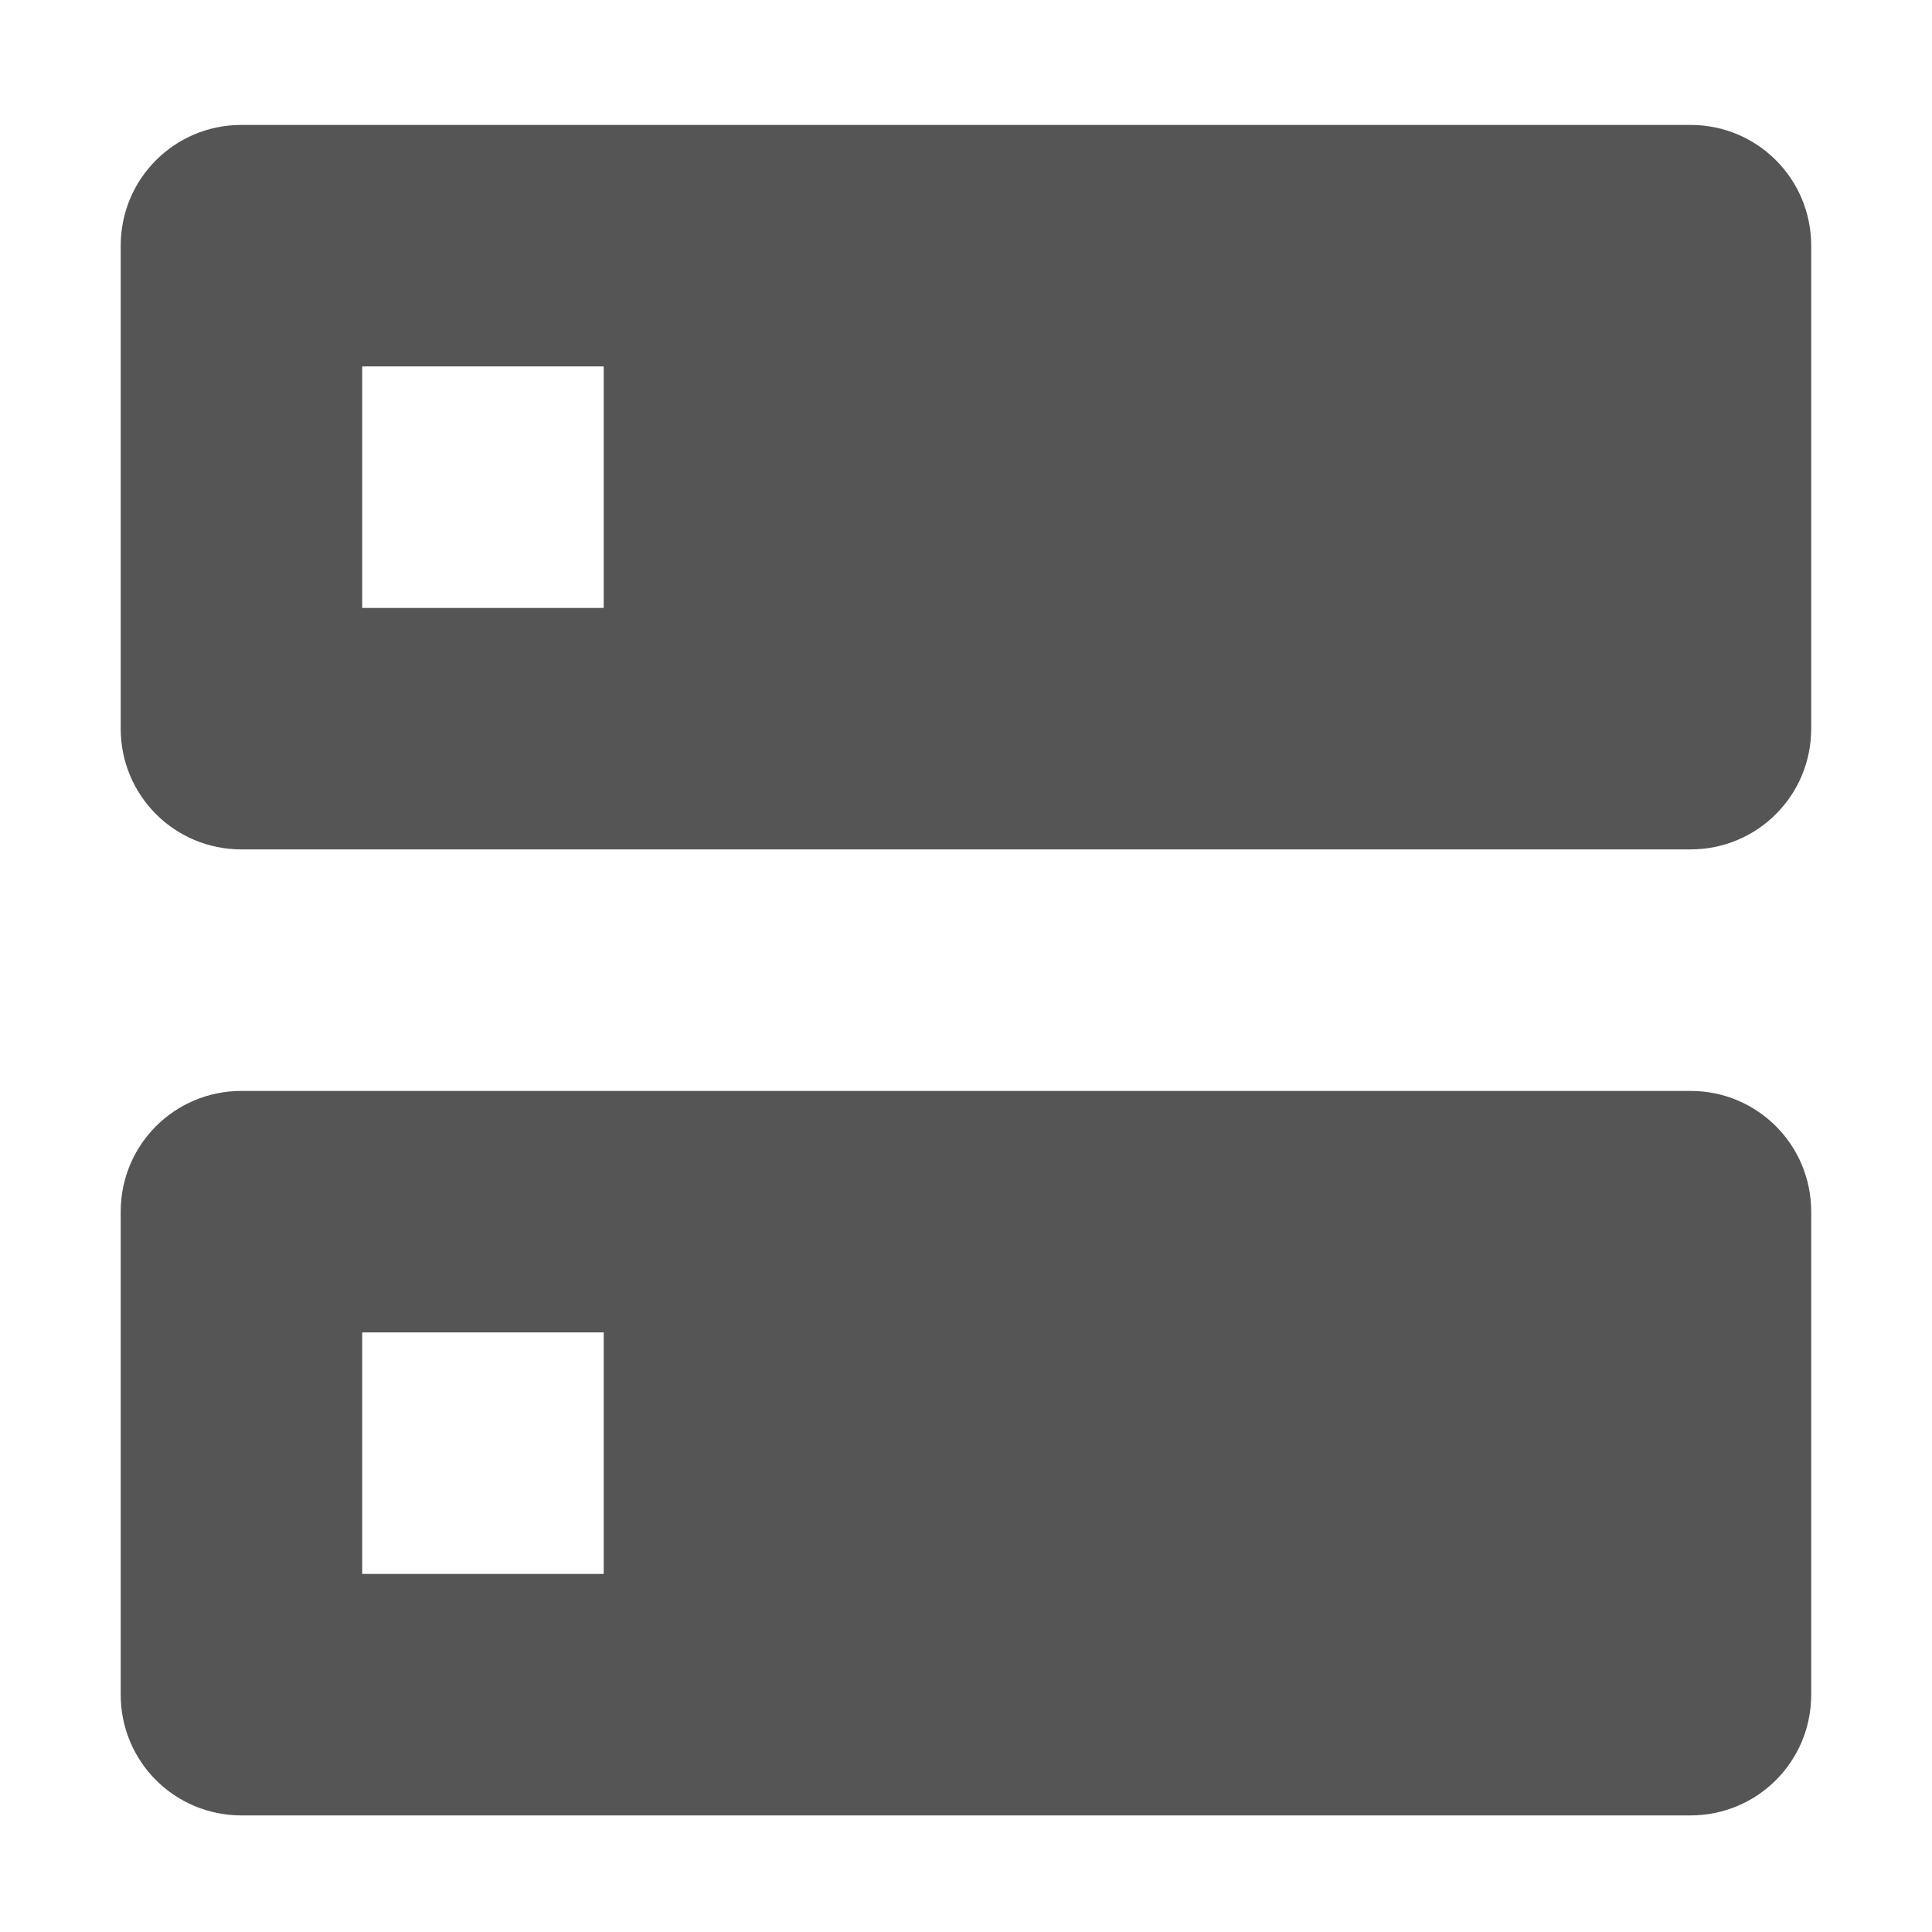
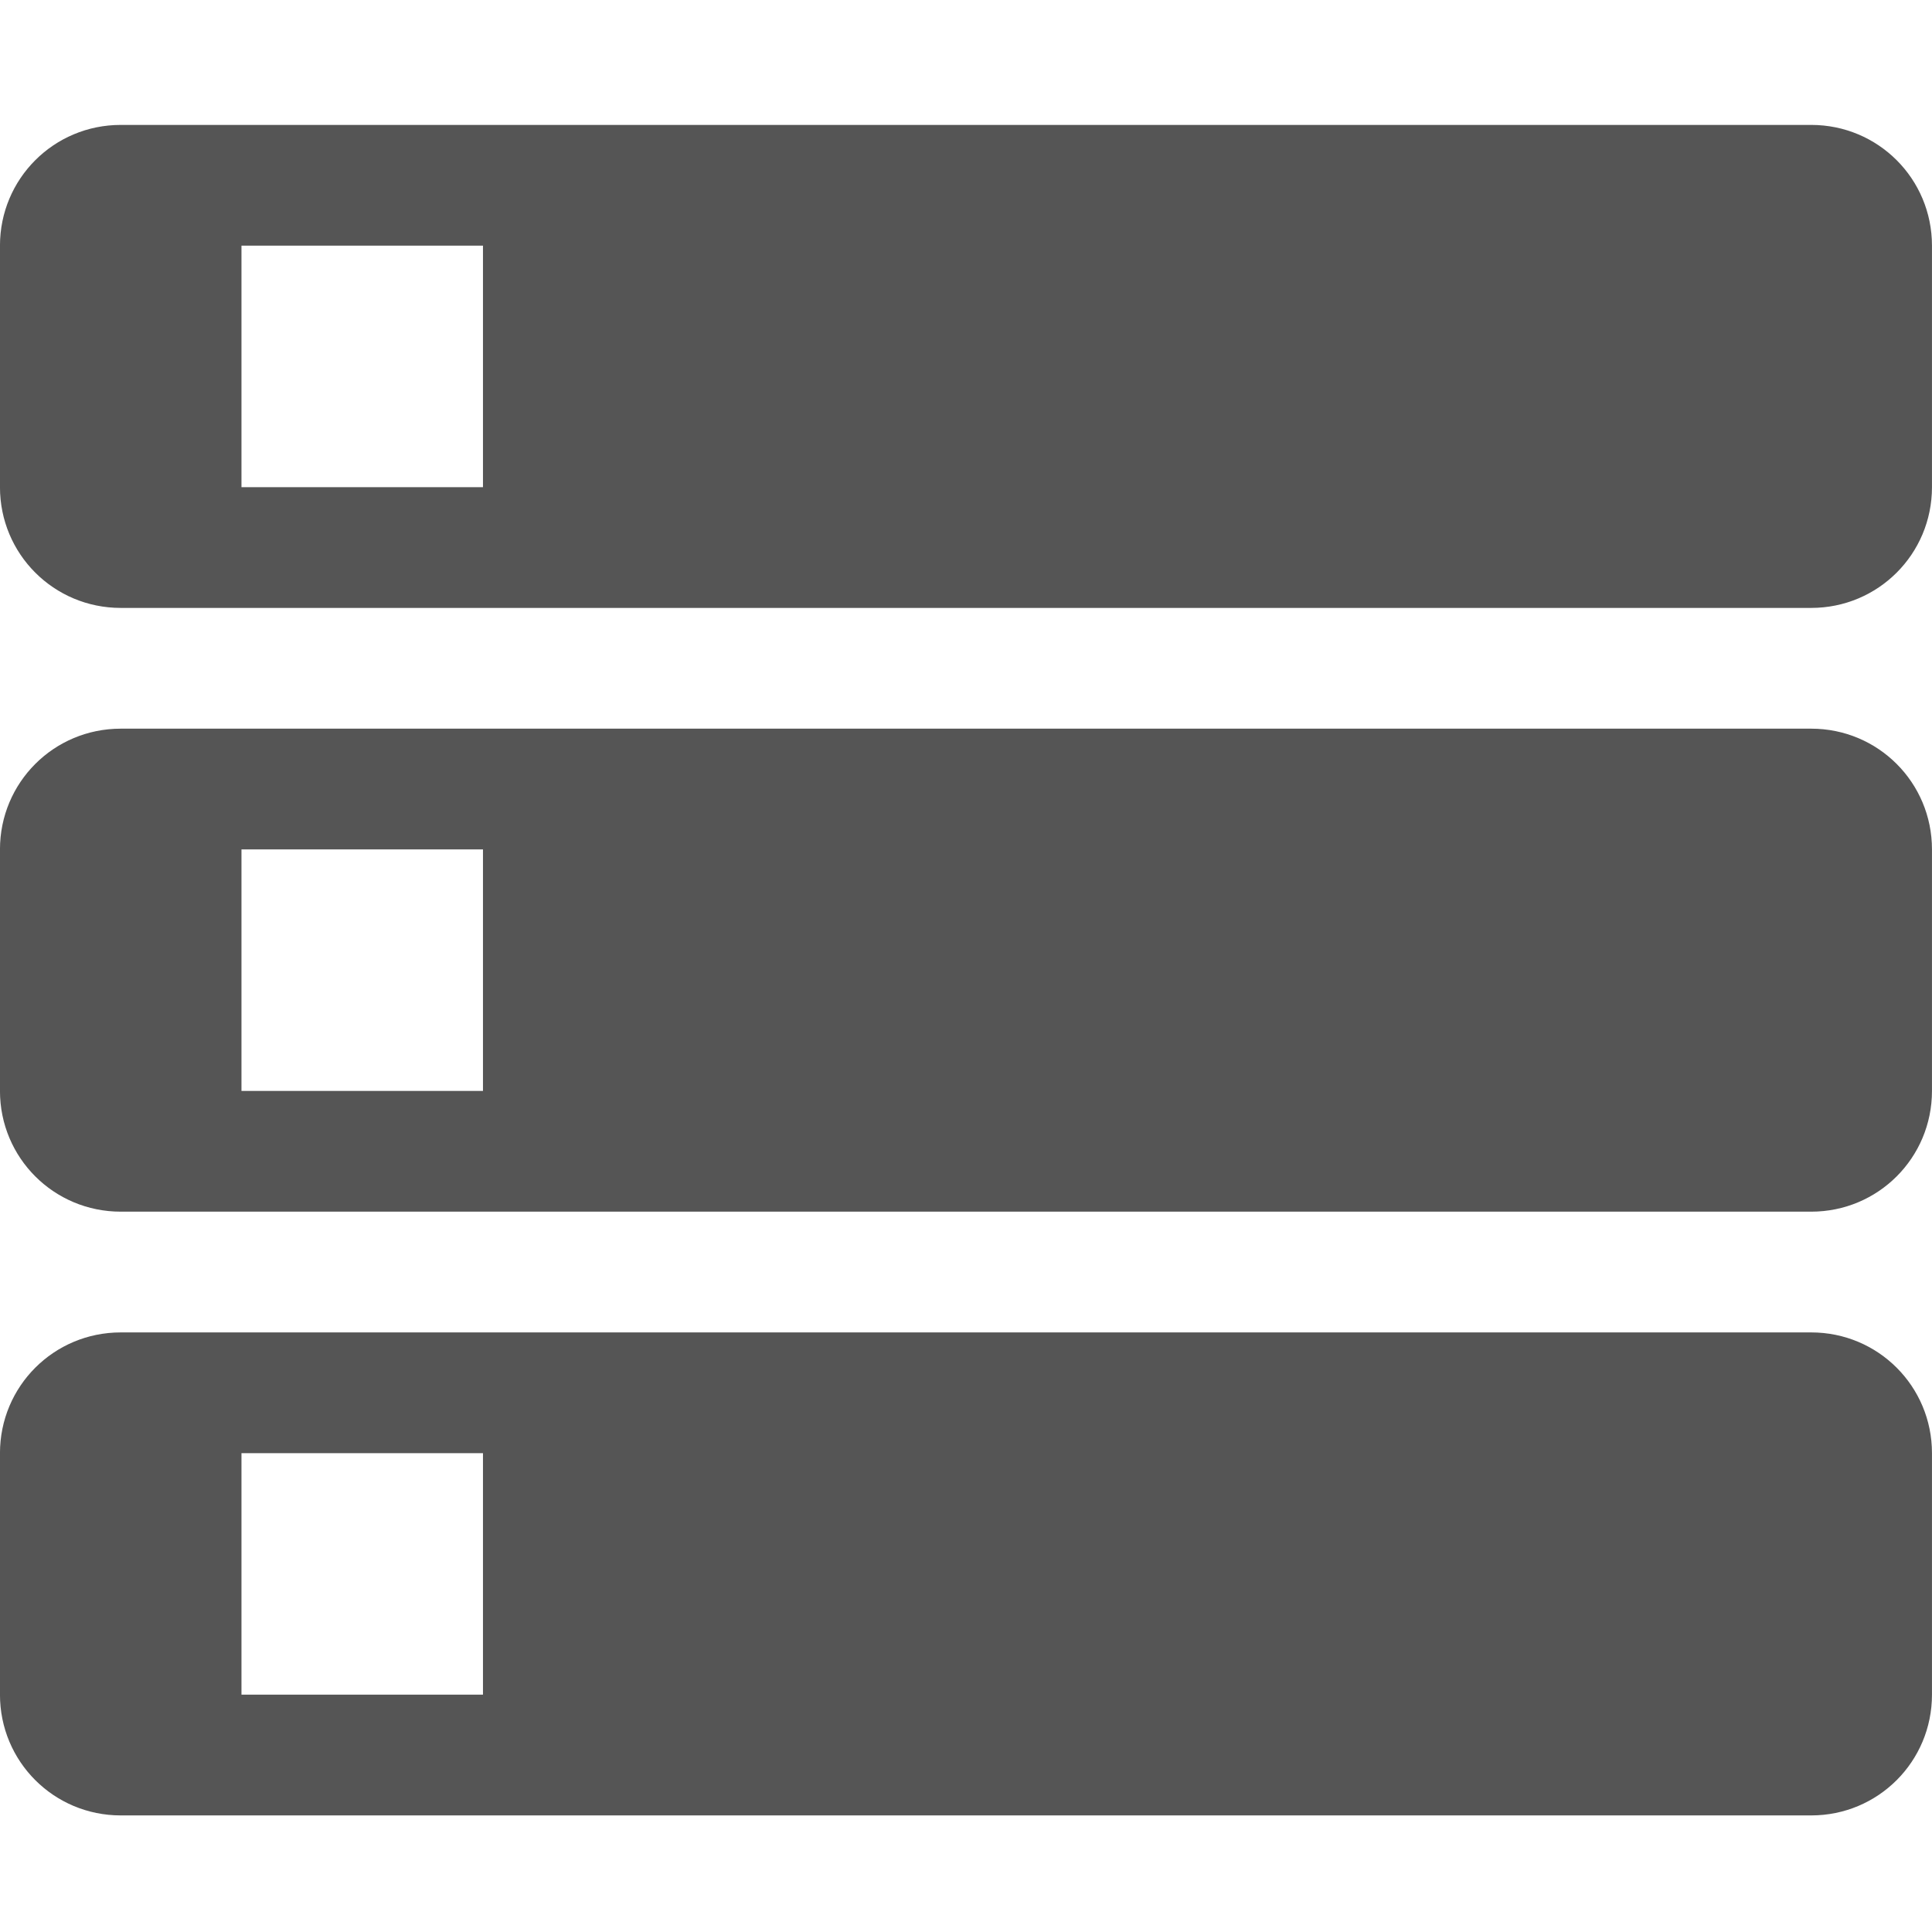
<svg xmlns="http://www.w3.org/2000/svg" xmlns:ns1="http://www.openswatchbook.org/uri/2009/osb" height="16" id="svg7384" style="enable-background:new" version="1.1" width="16">
  <defs id="defs7386">
    <linearGradient id="linearGradient5606" ns1:paint="solid">
      <stop id="stop5608" offset="0" style="stop-color:#000000;stop-opacity:1;" />
    </linearGradient>
-     <filter color-interpolation-filters="sRGB" id="filter7554">
+     <filter id="filter7554" style="color-interpolation-filters:sRGB">
      <feBlend id="feBlend7556" in2="BackgroundImage" mode="darken" />
    </filter>
  </defs>
-   <g id="layer9" style="display:inline" transform="translate(-305.0004,119.0345)" />
-   <g id="layer10" style="display:inline;filter:url(#filter7554)" transform="translate(-305.0004,119.0345)">
-     <path d="m 307,-118 c -0.554,0 -1,0.446 -1,1 l 0,4 c 0,0.554 0.446,1 1,1 l 12,0 c 0.554,0 1,-0.446 1,-1 l 0,-4 c 0,-0.554 -0.446,-1 -1,-1 z m 1,2 2,0 0,2 -2,0 z m -1,6 c -0.554,0 -1,0.446 -1,1 l 0,4 c 0,0.554 0.446,1 1,1 l 12,0 c 0.554,0 1,-0.446 1,-1 l 0,-4 c 0,-0.554 -0.446,-1 -1,-1 z m 1,2 2,0 0,2 -2,0 z" id="path8492" style="fill:#555555;fill-opacity:1;stroke:none" />
+   <g id="layer9" style="display:inline" transform="translate(-325.0002,119.0345)" />
+   <g id="layer10" style="display:inline;filter:url(#filter7554)" transform="translate(-325.0002,119.0345)">
+     <path d="m 326,-108 c -0.554,0 -1,0.446 -1,1 l 0,2 c 0,0.554 0.446,1 1,1 l 14,0 c 0.554,0 1,-0.446 1,-1 l 0,-2 c 0,-0.554 -0.446,-1 -1,-1 z m 1,1 2,0 0,2 -2,0 z" id="path8492" style="fill:#555555;fill-opacity:1;stroke:none" />
+     <path d="m 326,-113 c -0.554,0 -1,0.446 -1,1 l 0,2 c 0,0.554 0.446,1 1,1 l 14,0 c 0.554,0 1,-0.446 1,-1 l 0,-2 c 0,-0.554 -0.446,-1 -1,-1 z m 1,1 2,0 0,2 -2,0 z" id="path10992" style="fill:#555555;fill-opacity:1;stroke:none" />
+     <path d="m 326,-118 c -0.554,0 -1,0.446 -1,1 l 0,2 c 0,0.554 0.446,1 1,1 l 14,0 c 0.554,0 1,-0.446 1,-1 l 0,-2 c 0,-0.554 -0.446,-1 -1,-1 z m 1,1 2,0 0,2 -2,0 z" id="path10994" style="fill:#555555;fill-opacity:1;stroke:none" />
  </g>
-   <g id="layer1" style="display:inline" transform="translate(-64.00023,-497.9654)" />
-   <g id="layer14" style="display:inline" transform="translate(-305.0004,119.0345)" />
-   <g id="layer15" style="display:inline" transform="translate(-305.0004,119.0345)" />
-   <g id="g71291" style="display:inline" transform="translate(-305.0004,119.0345)" />
-   <g id="layer2" style="display:inline" transform="translate(-64.00023,-347.9654)" />
-   <g id="g6058" style="display:inline" transform="translate(-64.00023,-347.9654)" />
-   <g id="layer12" style="display:inline" transform="translate(-305.0004,119.0345)" />
+   <g id="layer1" style="display:inline" transform="translate(-84,-497.9654)" />
+   <g id="layer14" style="display:inline" transform="translate(-325.0002,119.0345)" />
+   <g id="layer15" style="display:inline" transform="translate(-325.0002,119.0345)" />
+   <g id="g71291" style="display:inline" transform="translate(-325.0002,119.0345)" />
+   <g id="layer2" style="display:inline" transform="translate(-84,-347.9654)" />
+   <g id="g6058" style="display:inline" transform="translate(-84,-347.9654)" />
+   <g id="layer12" style="display:inline" transform="translate(-325.0002,119.0345)" />
</svg>
